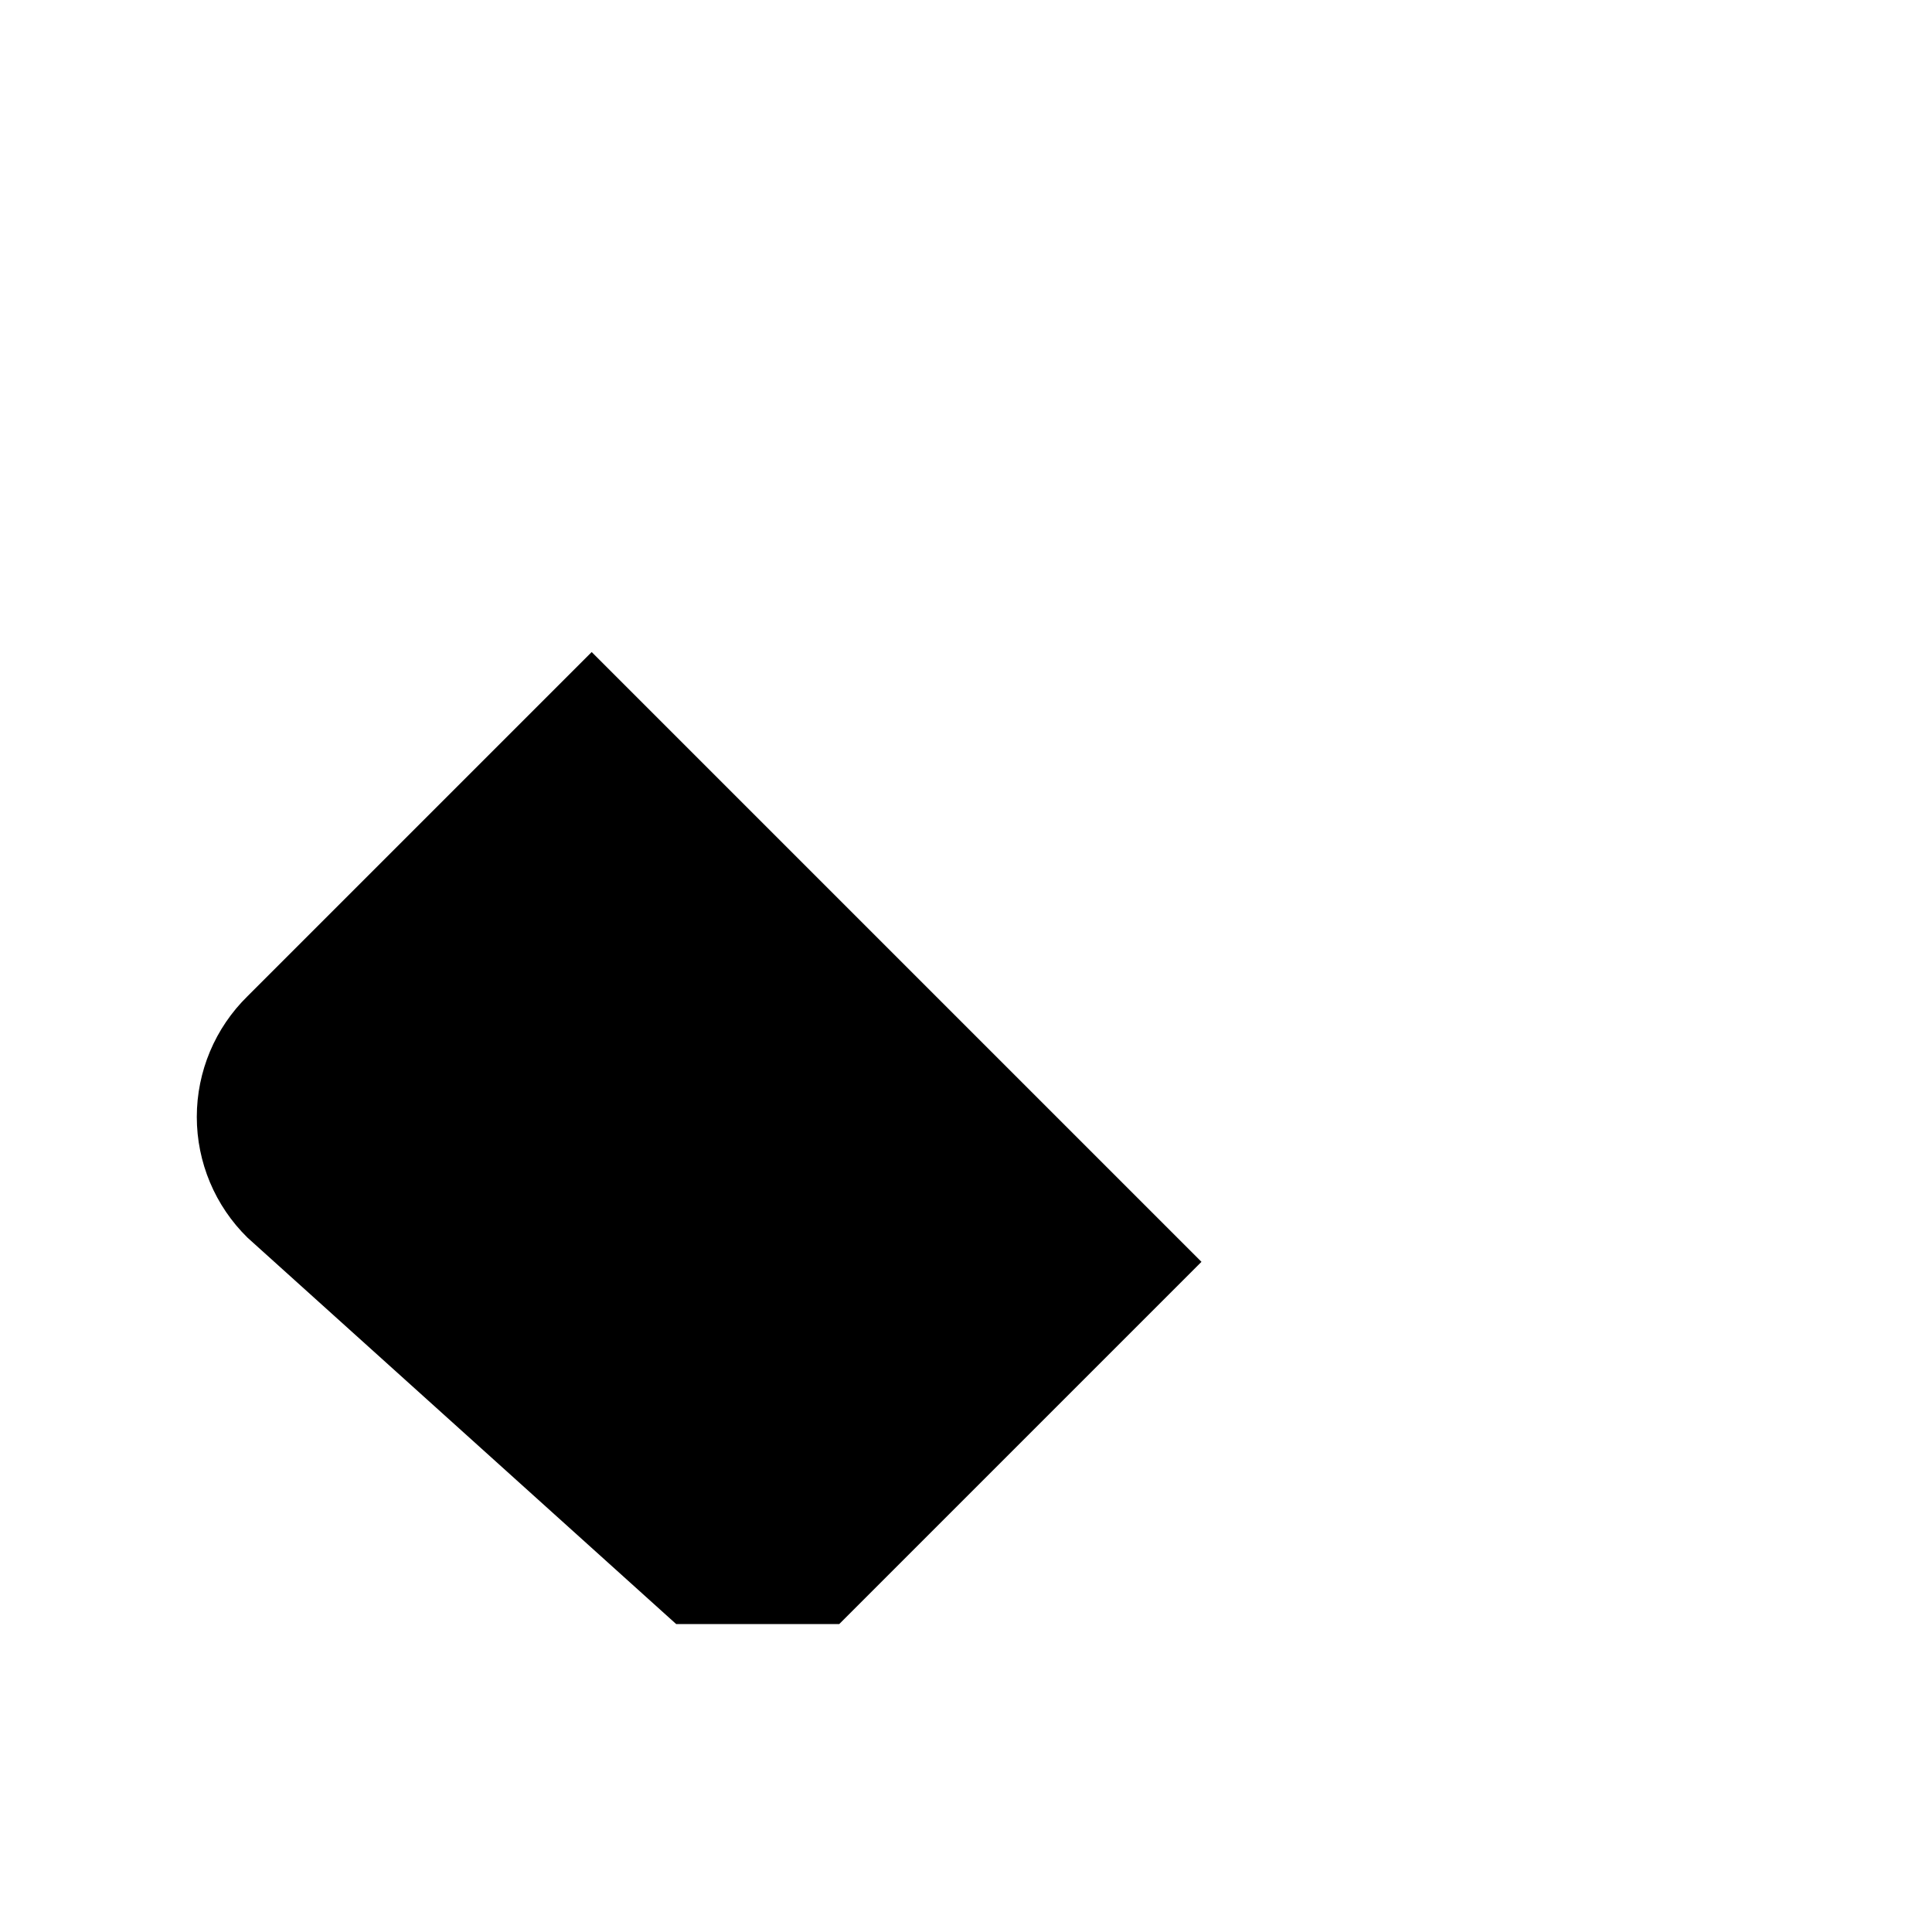
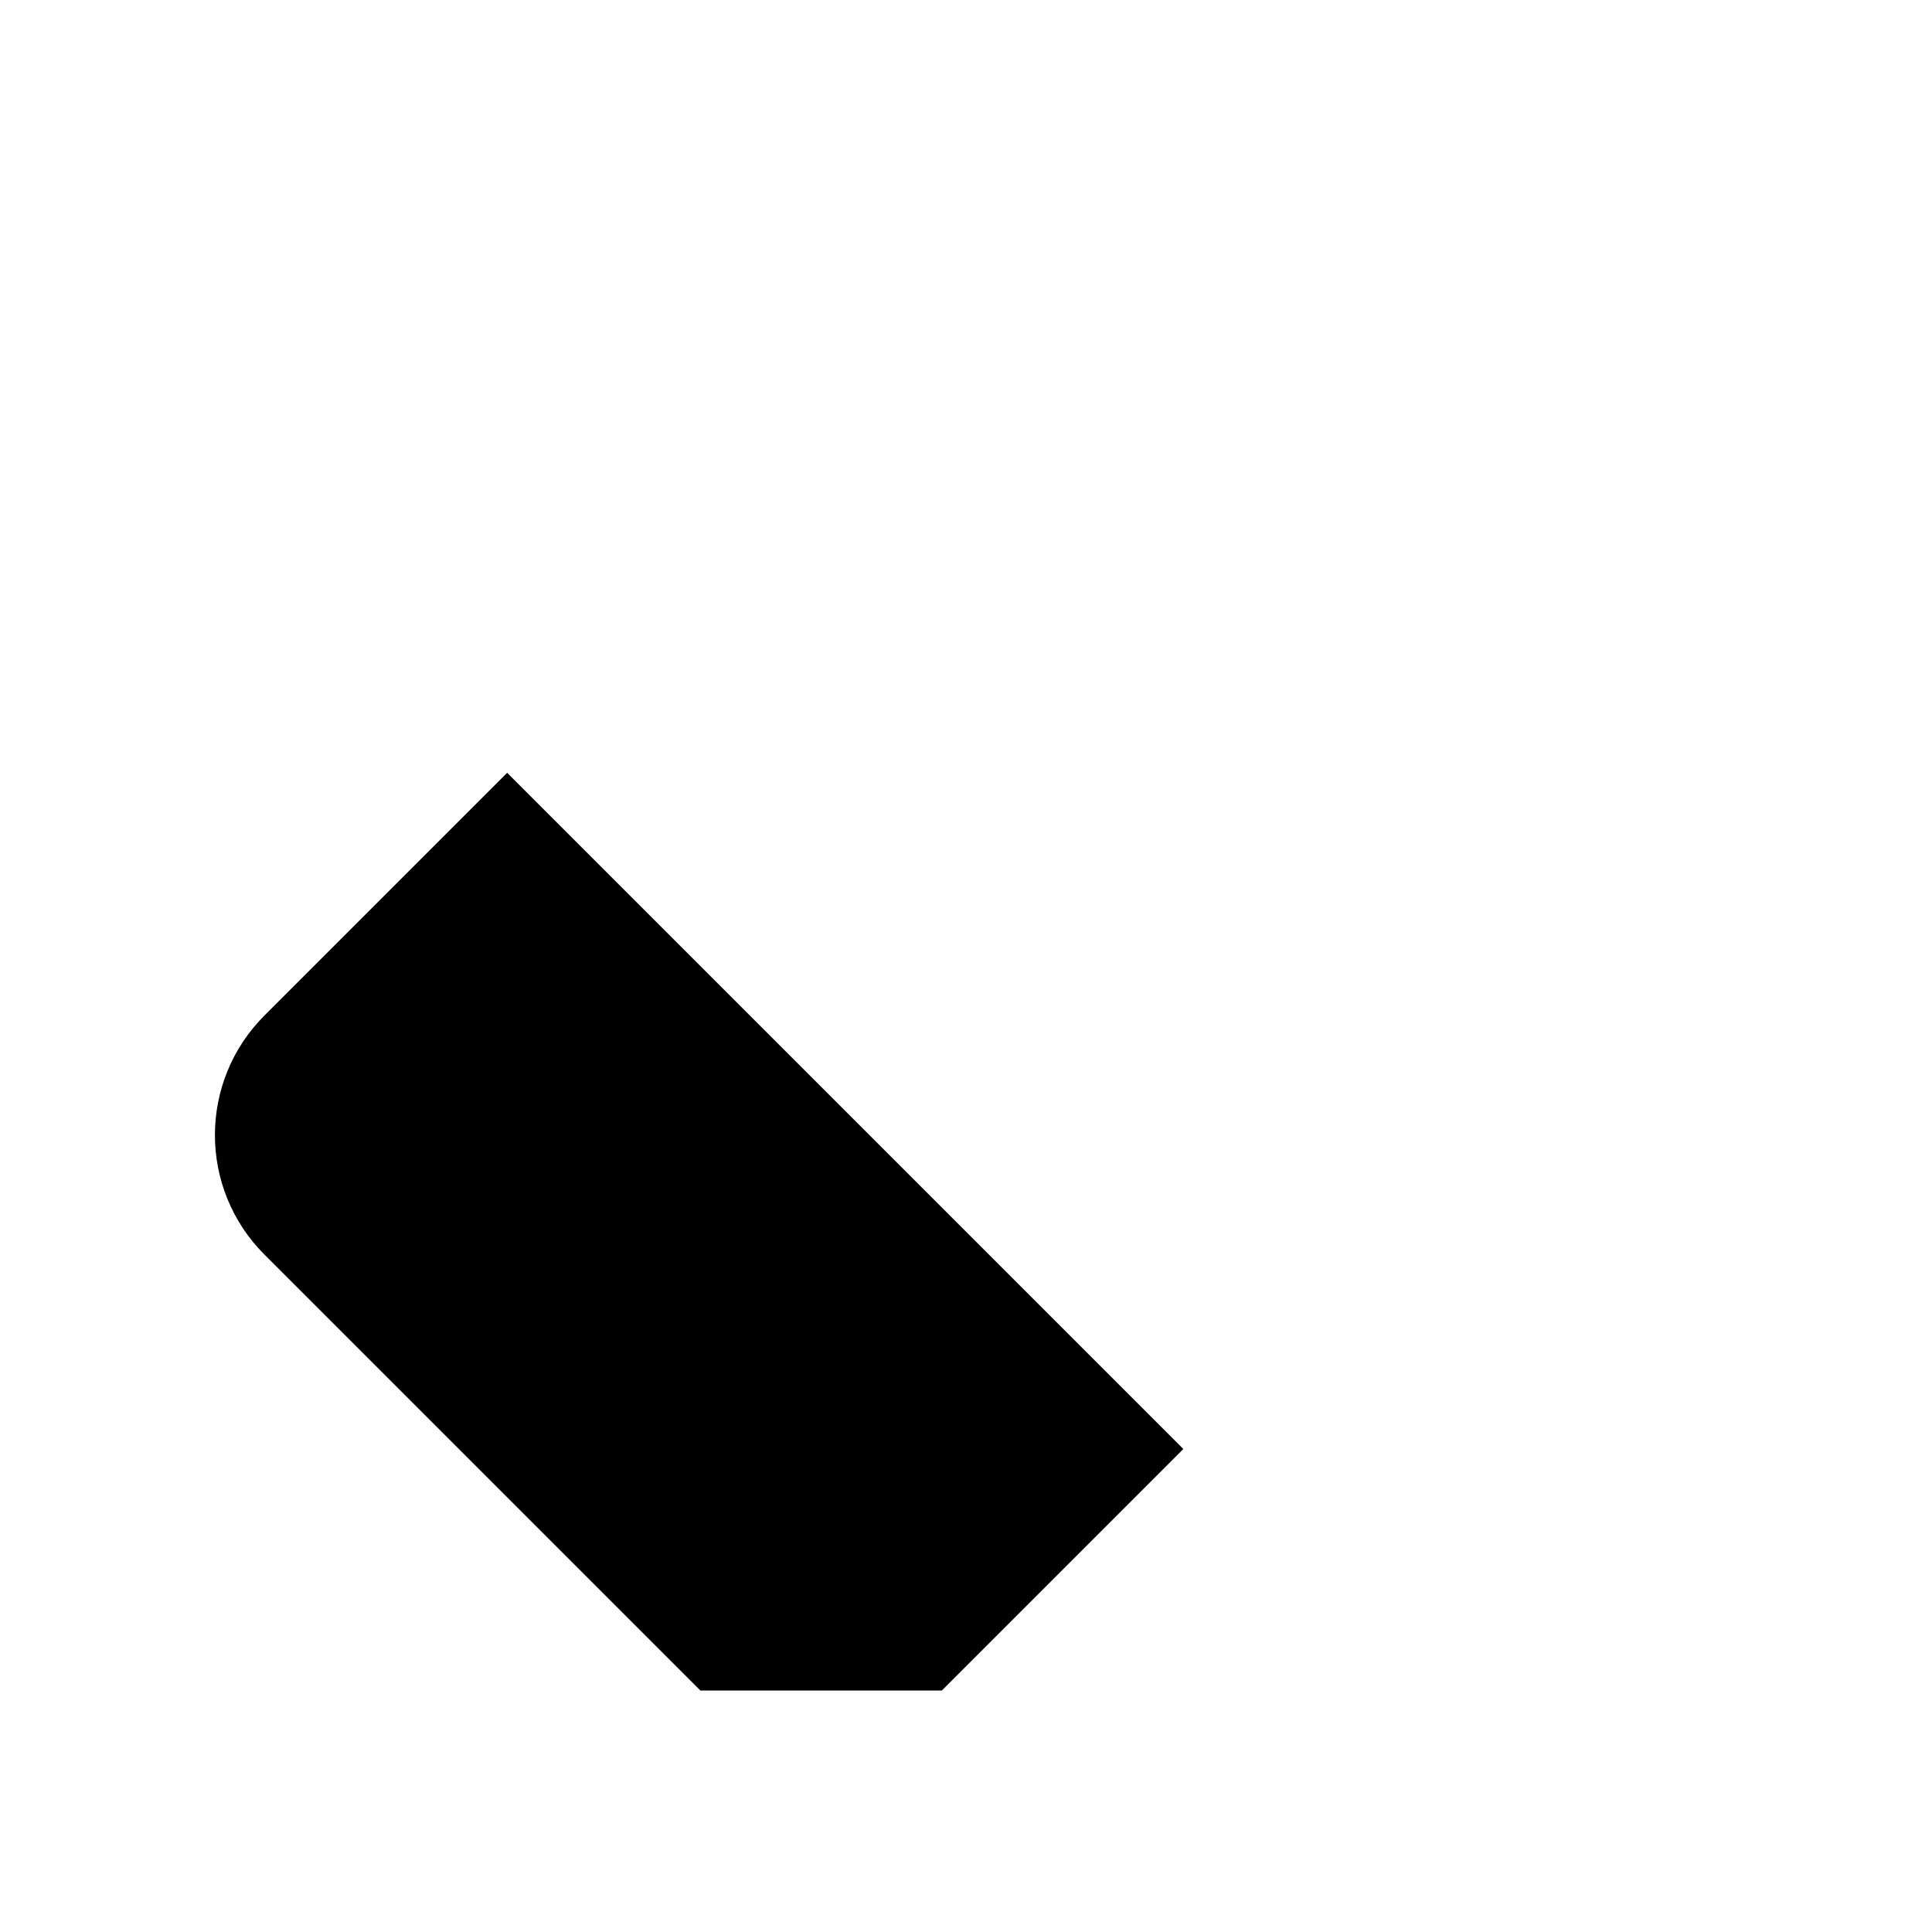
<svg xmlns="http://www.w3.org/2000/svg" viewBox="0 0 16 16" fill="{STROKE}">
-   <path d="m2.05 8.25 5.8-5.8a1.75 1.75 0 0 1 2.5 0l3.2 3.2a1.75 1.75 0 0 1 0 2.5l-5.3 5.3H5.6l-3.55-3.2a1.4 1.4 0 0 1 0-2z" fill="none" stroke="{STROKE}" stroke-width="1.2" stroke-linejoin="round" />
-   <path d="m2.05 8.25 2.85-2.85 5.05 5.05-3 3H5.6l-3.55-3.2a1.4 1.4 0 0 1 0-2z" fill="{ACCENT}" />
-   <path d="m4.9 5.4 5.05 5.05" fill="none" stroke="{STROKE}" stroke-width="1.05" />
-   <path d="M7 13.45h7.2" fill="none" stroke="{STROKE}" stroke-width="1.25" stroke-linecap="round" />
+   <path d="M5.8 14 L2.19 10.39 A1.4 1.4 0 0 1 2.19 8.41 L4.2 6.4 L9.8 12 L7.8 14 Z" fill="{ACCENT}" />
+   <path d="M4.2 6.4 L9.8 12" fill="none" stroke="{STROKE}" stroke-width="1.2" />
+   <path d="M14.4 14 H5.8 L2.19 10.39 A1.4 1.4 0 0 1 2.19 8.41 L7.21 3.39 A1.4 1.4 0 0 1 9.19 3.39 L12.81 7.01 A1.4 1.4 0 0 1 12.81 8.99 L7.8 14" fill="none" stroke="{STROKE}" stroke-width="1.2" stroke-linecap="round" stroke-linejoin="round" />
</svg>
